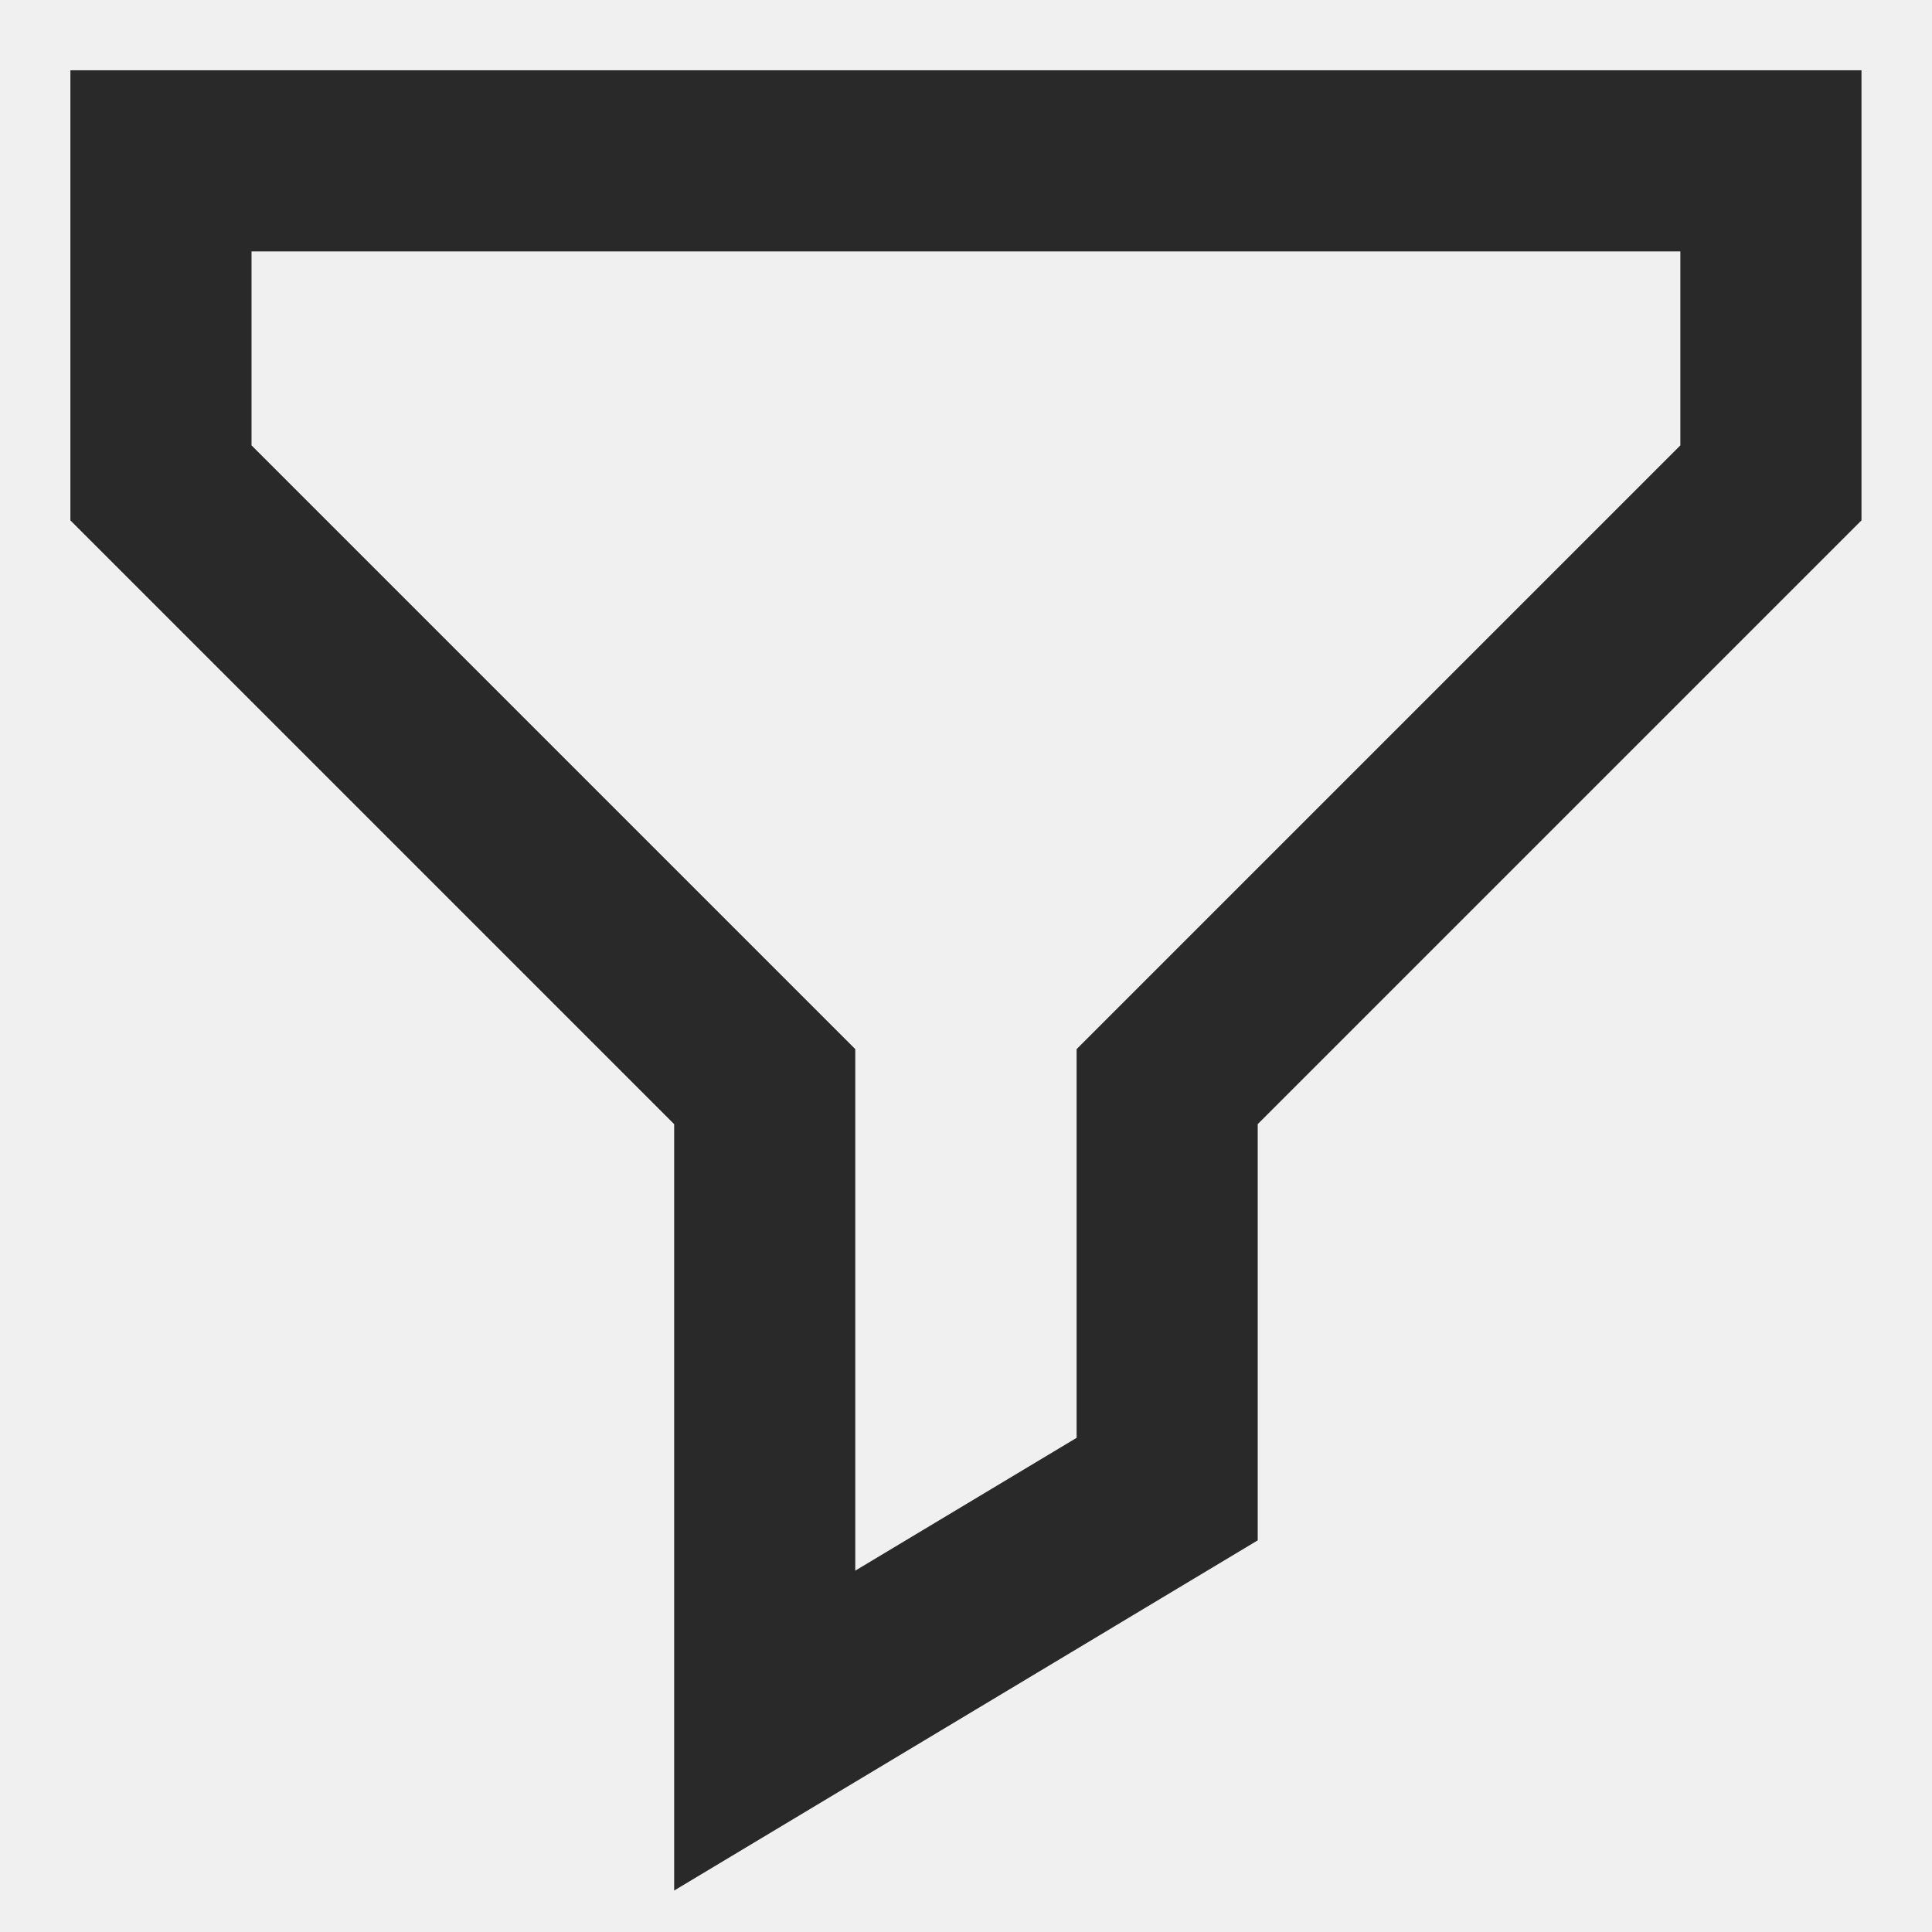
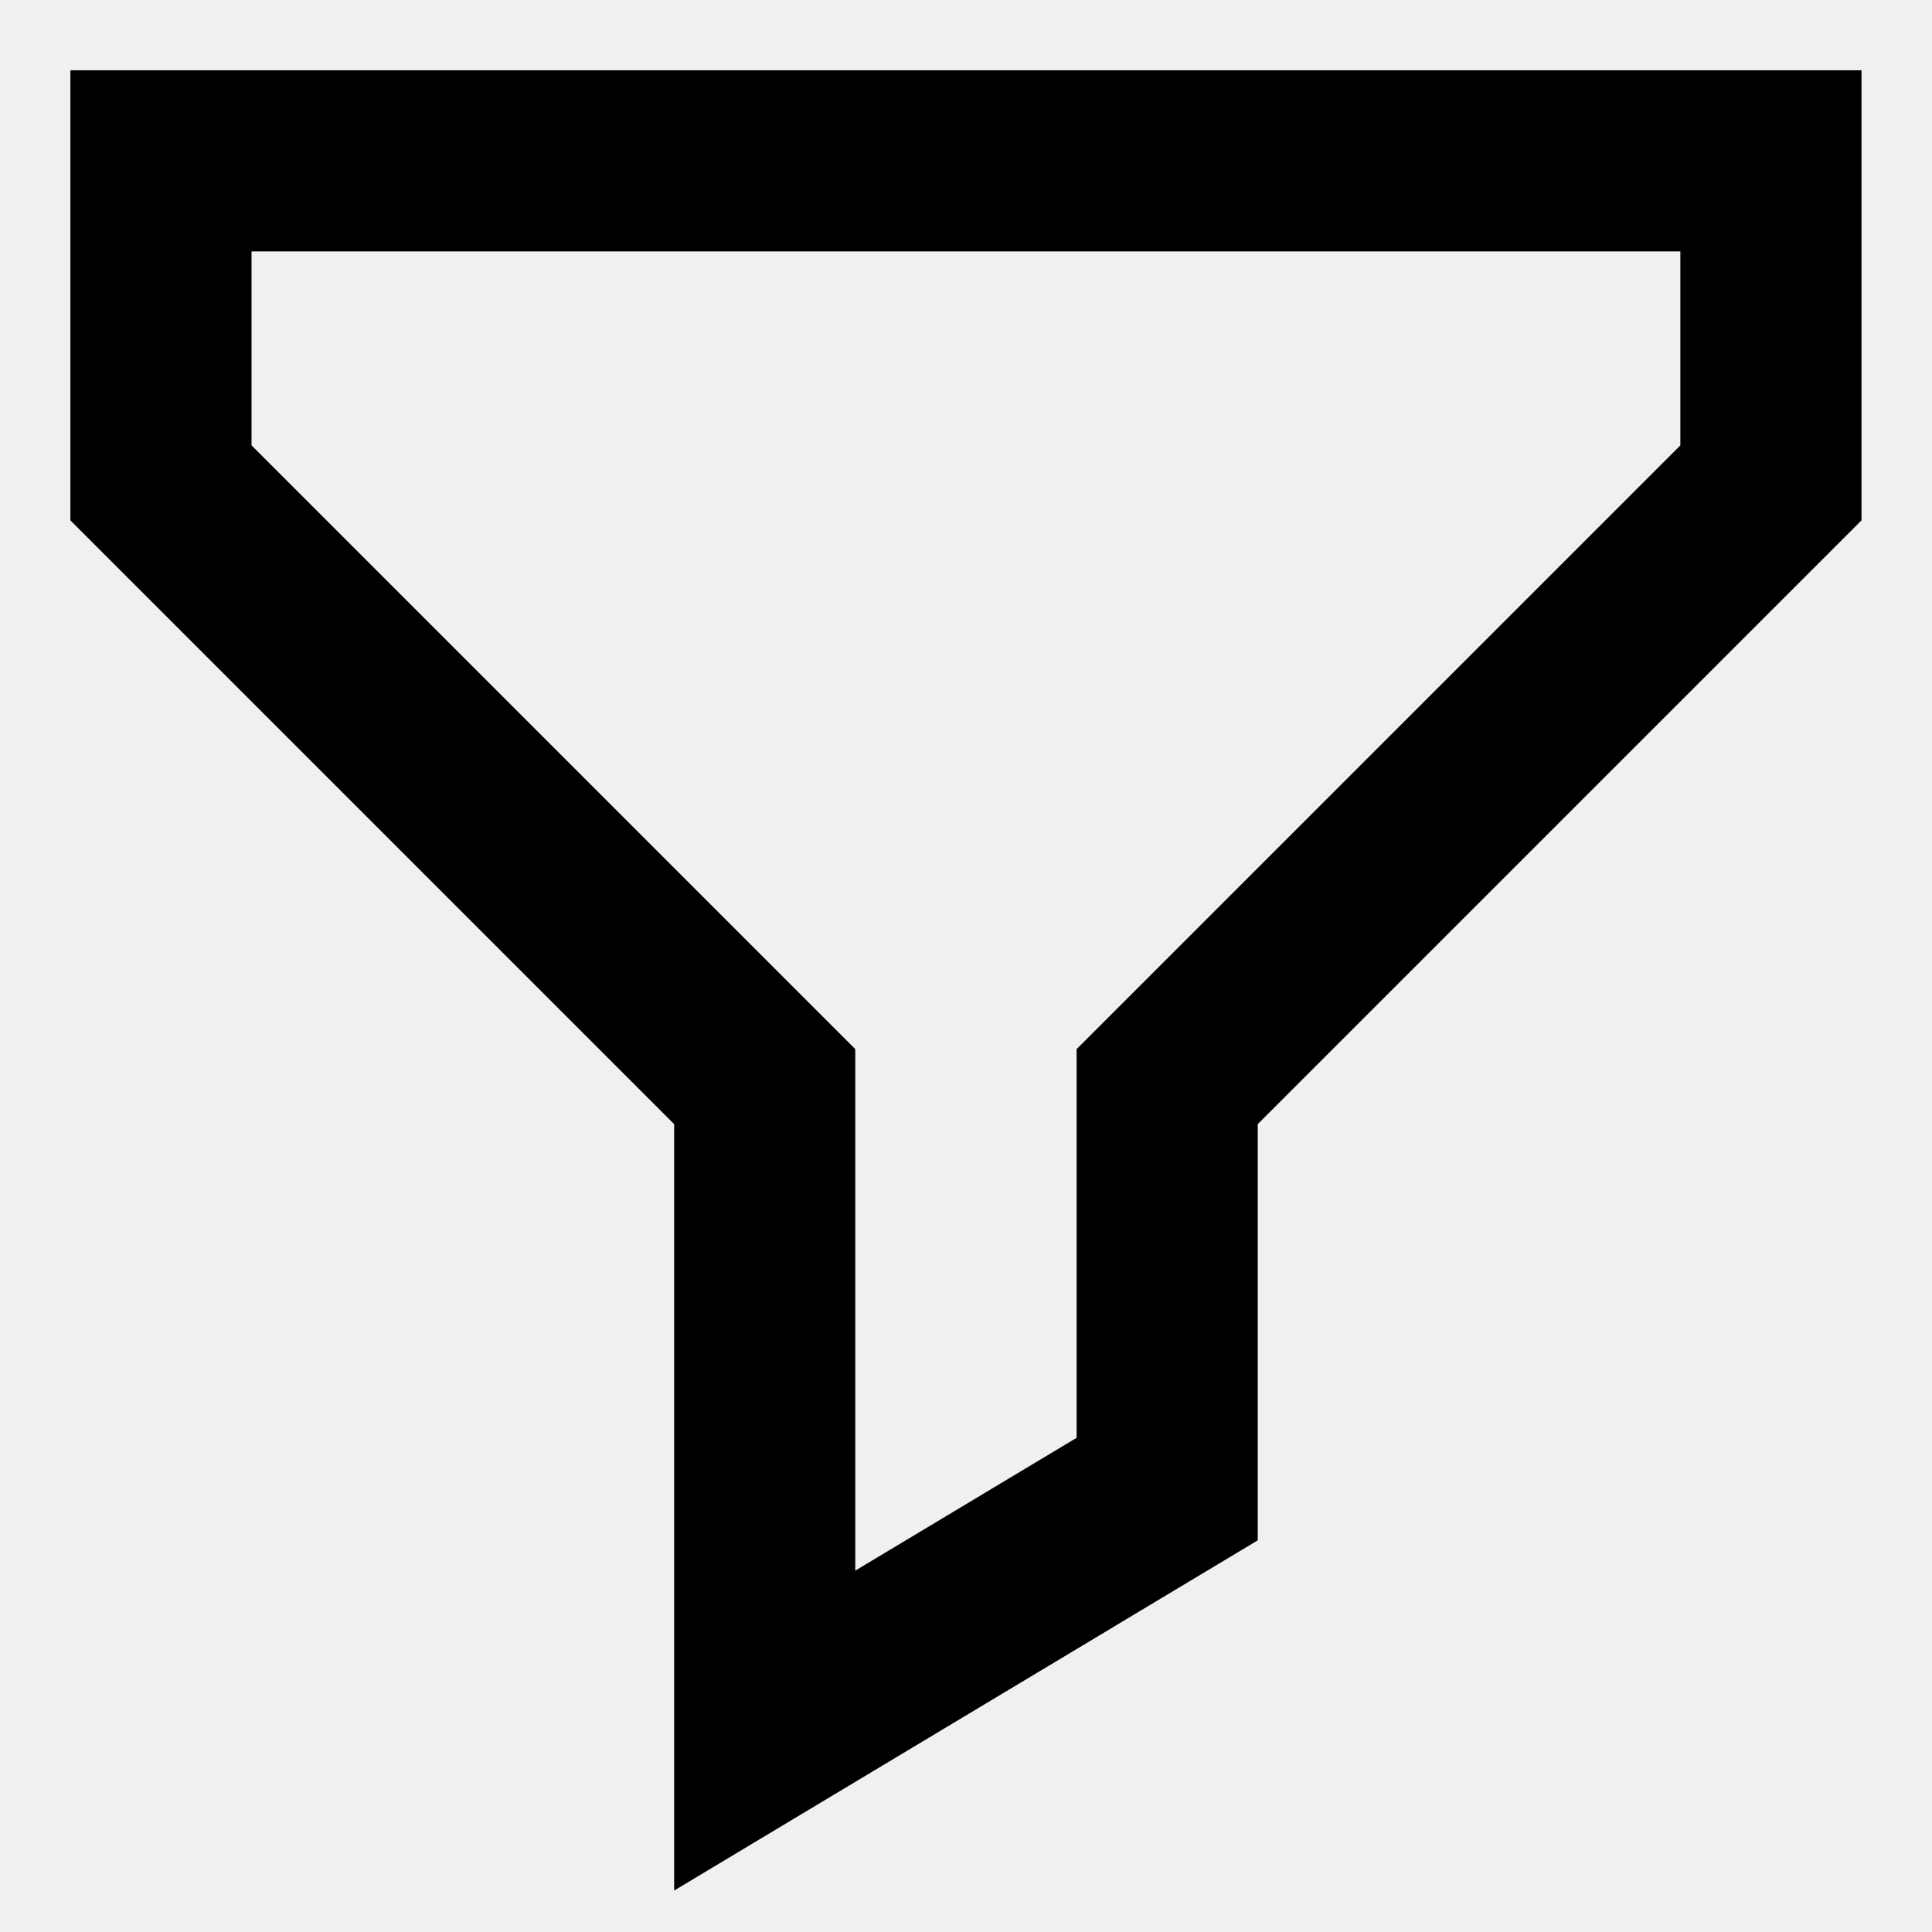
- <svg xmlns="http://www.w3.org/2000/svg" width="16" height="16" viewBox="0 0 16 16" fill="none">
+ <svg xmlns="http://www.w3.org/2000/svg" viewBox="0 0 16 16" fill="none">
  <g clip-path="url(#clip0_2002_7358)">
-     <path d="M9.666 8.999L14.666 3.999V1.332H1.333V3.999L6.333 8.999V14.332L9.666 12.332V8.999Z" stroke="#292929" stroke-width="1.5" />
+     <path d="M9.666 8.999L14.666 3.999V1.332H1.333V3.999L6.333 8.999V14.332L9.666 12.332V8.999Z" stroke="currentColor" stroke-width="1.5" />
  </g>
  <defs>
    <clipPath id="clip0_2002_7358">
      <rect width="16" height="16" fill="white" />
    </clipPath>
  </defs>
</svg>
